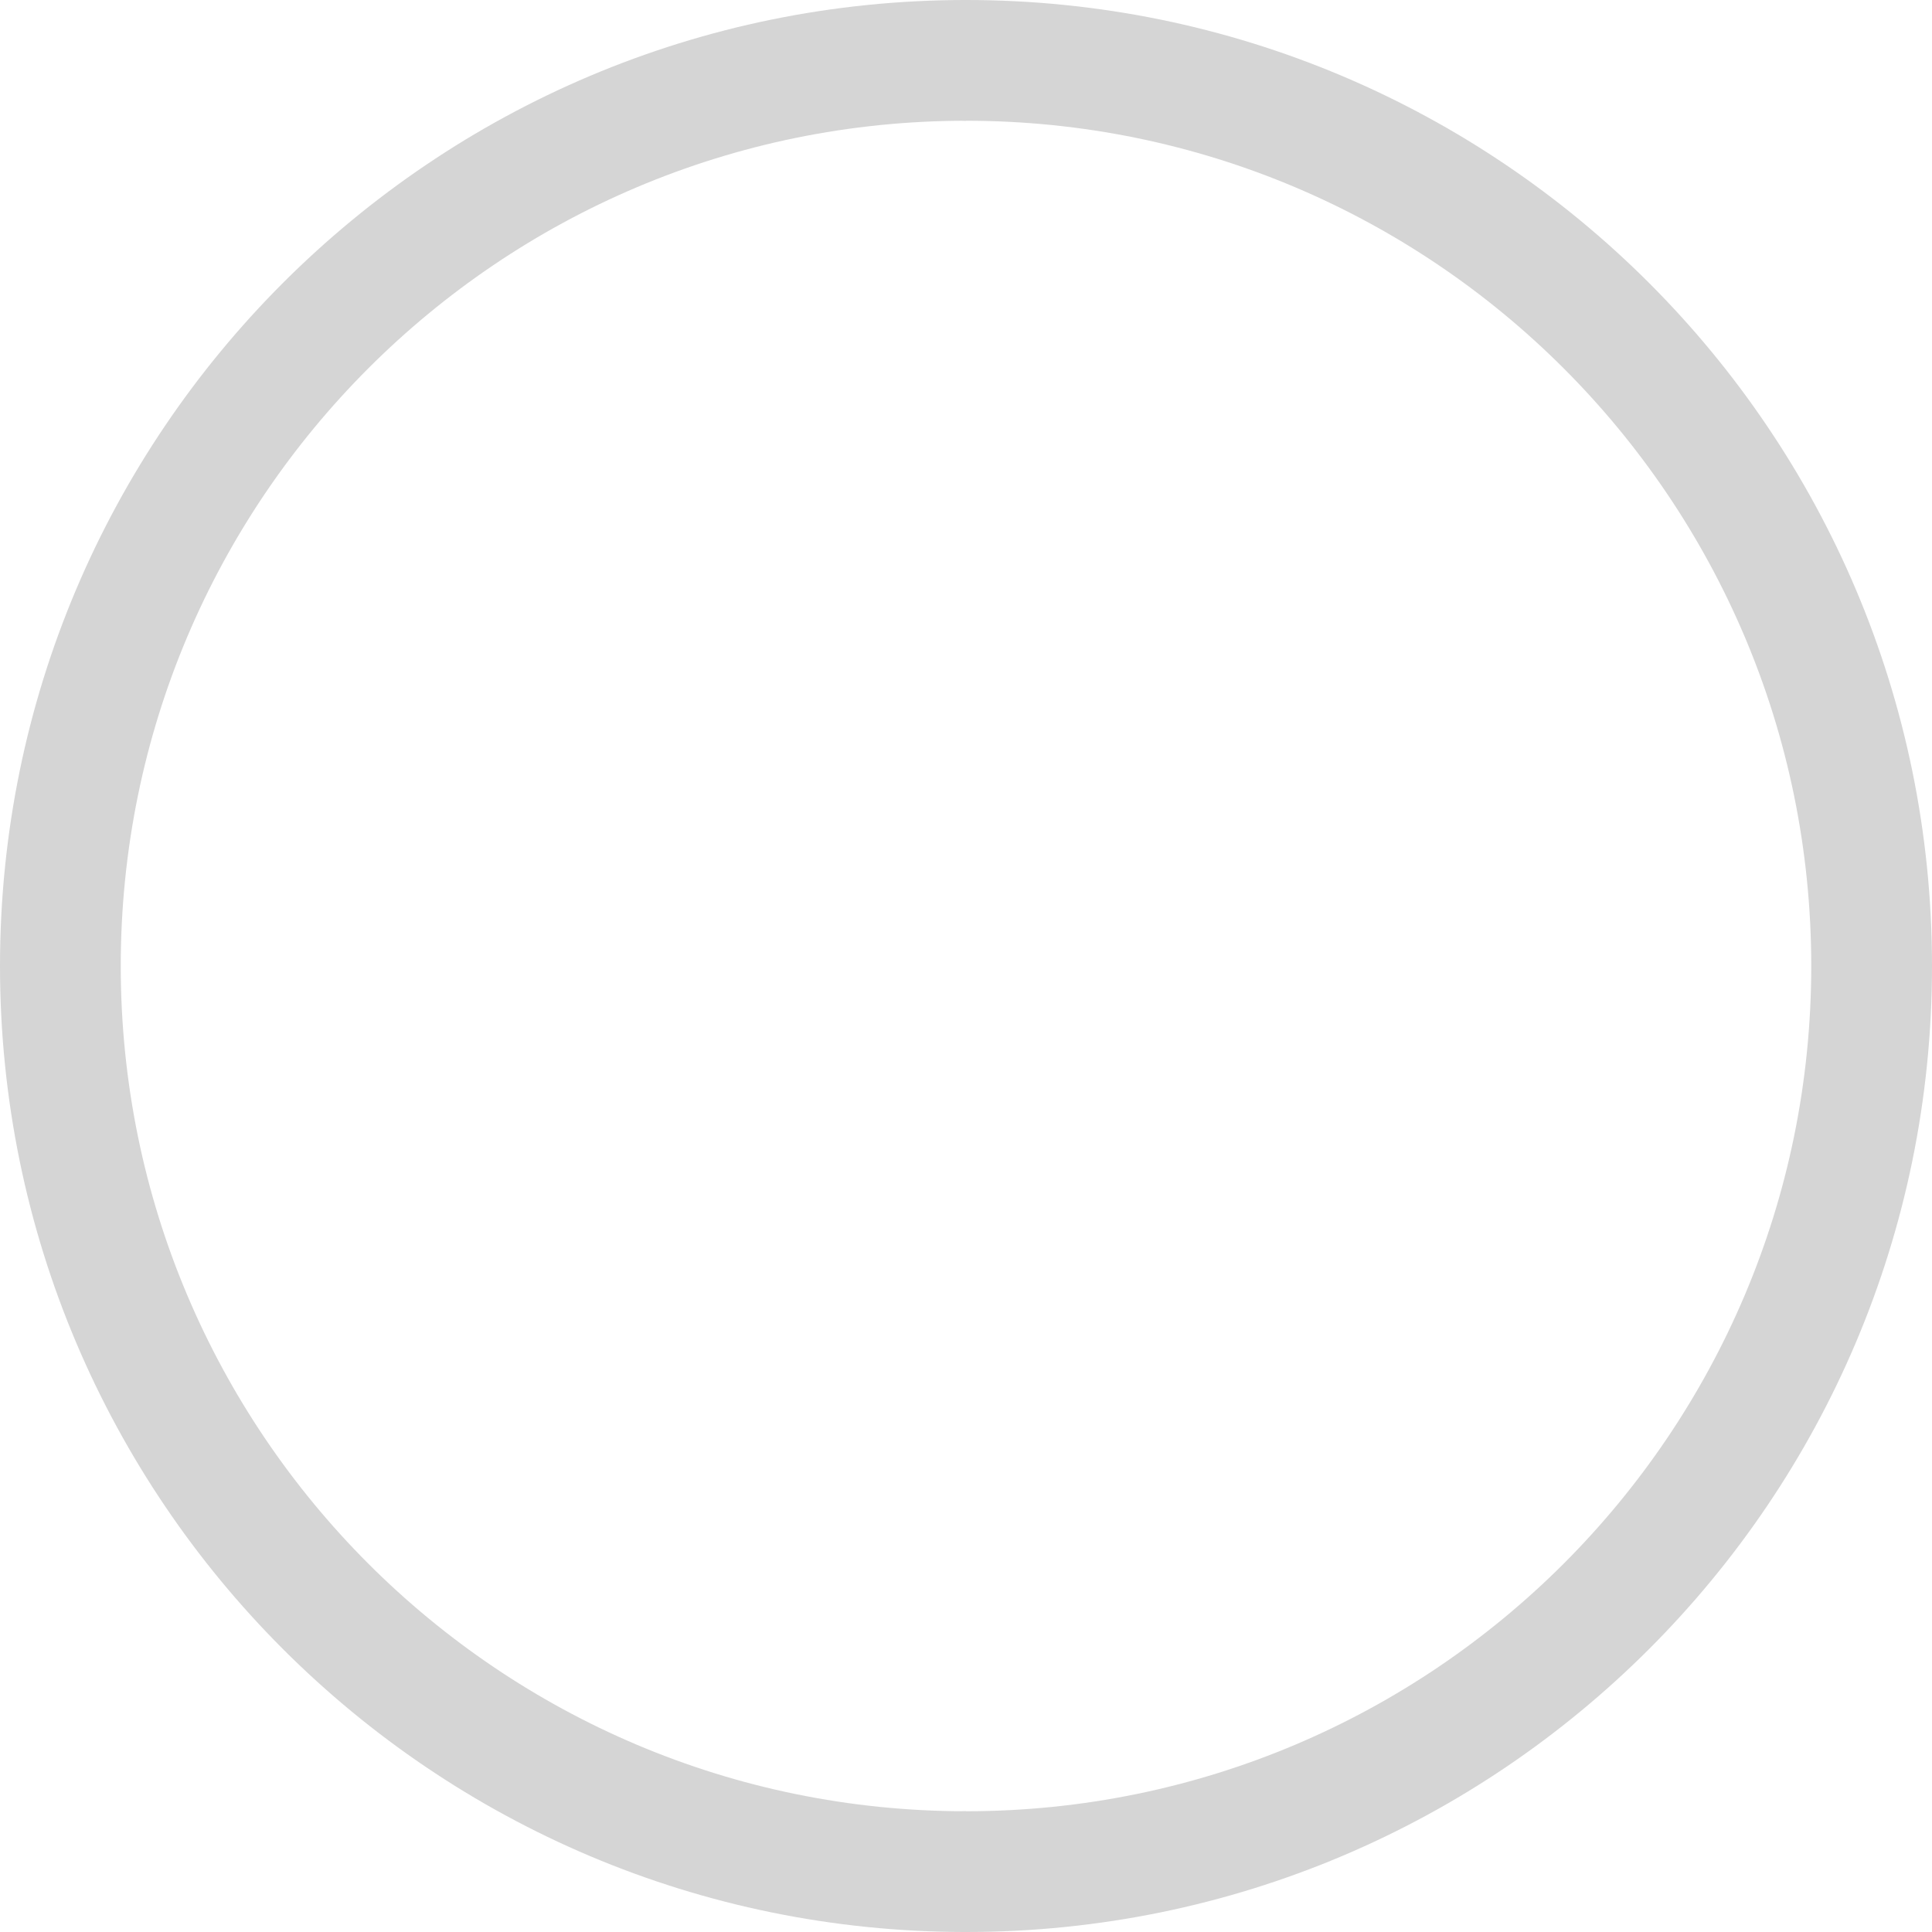
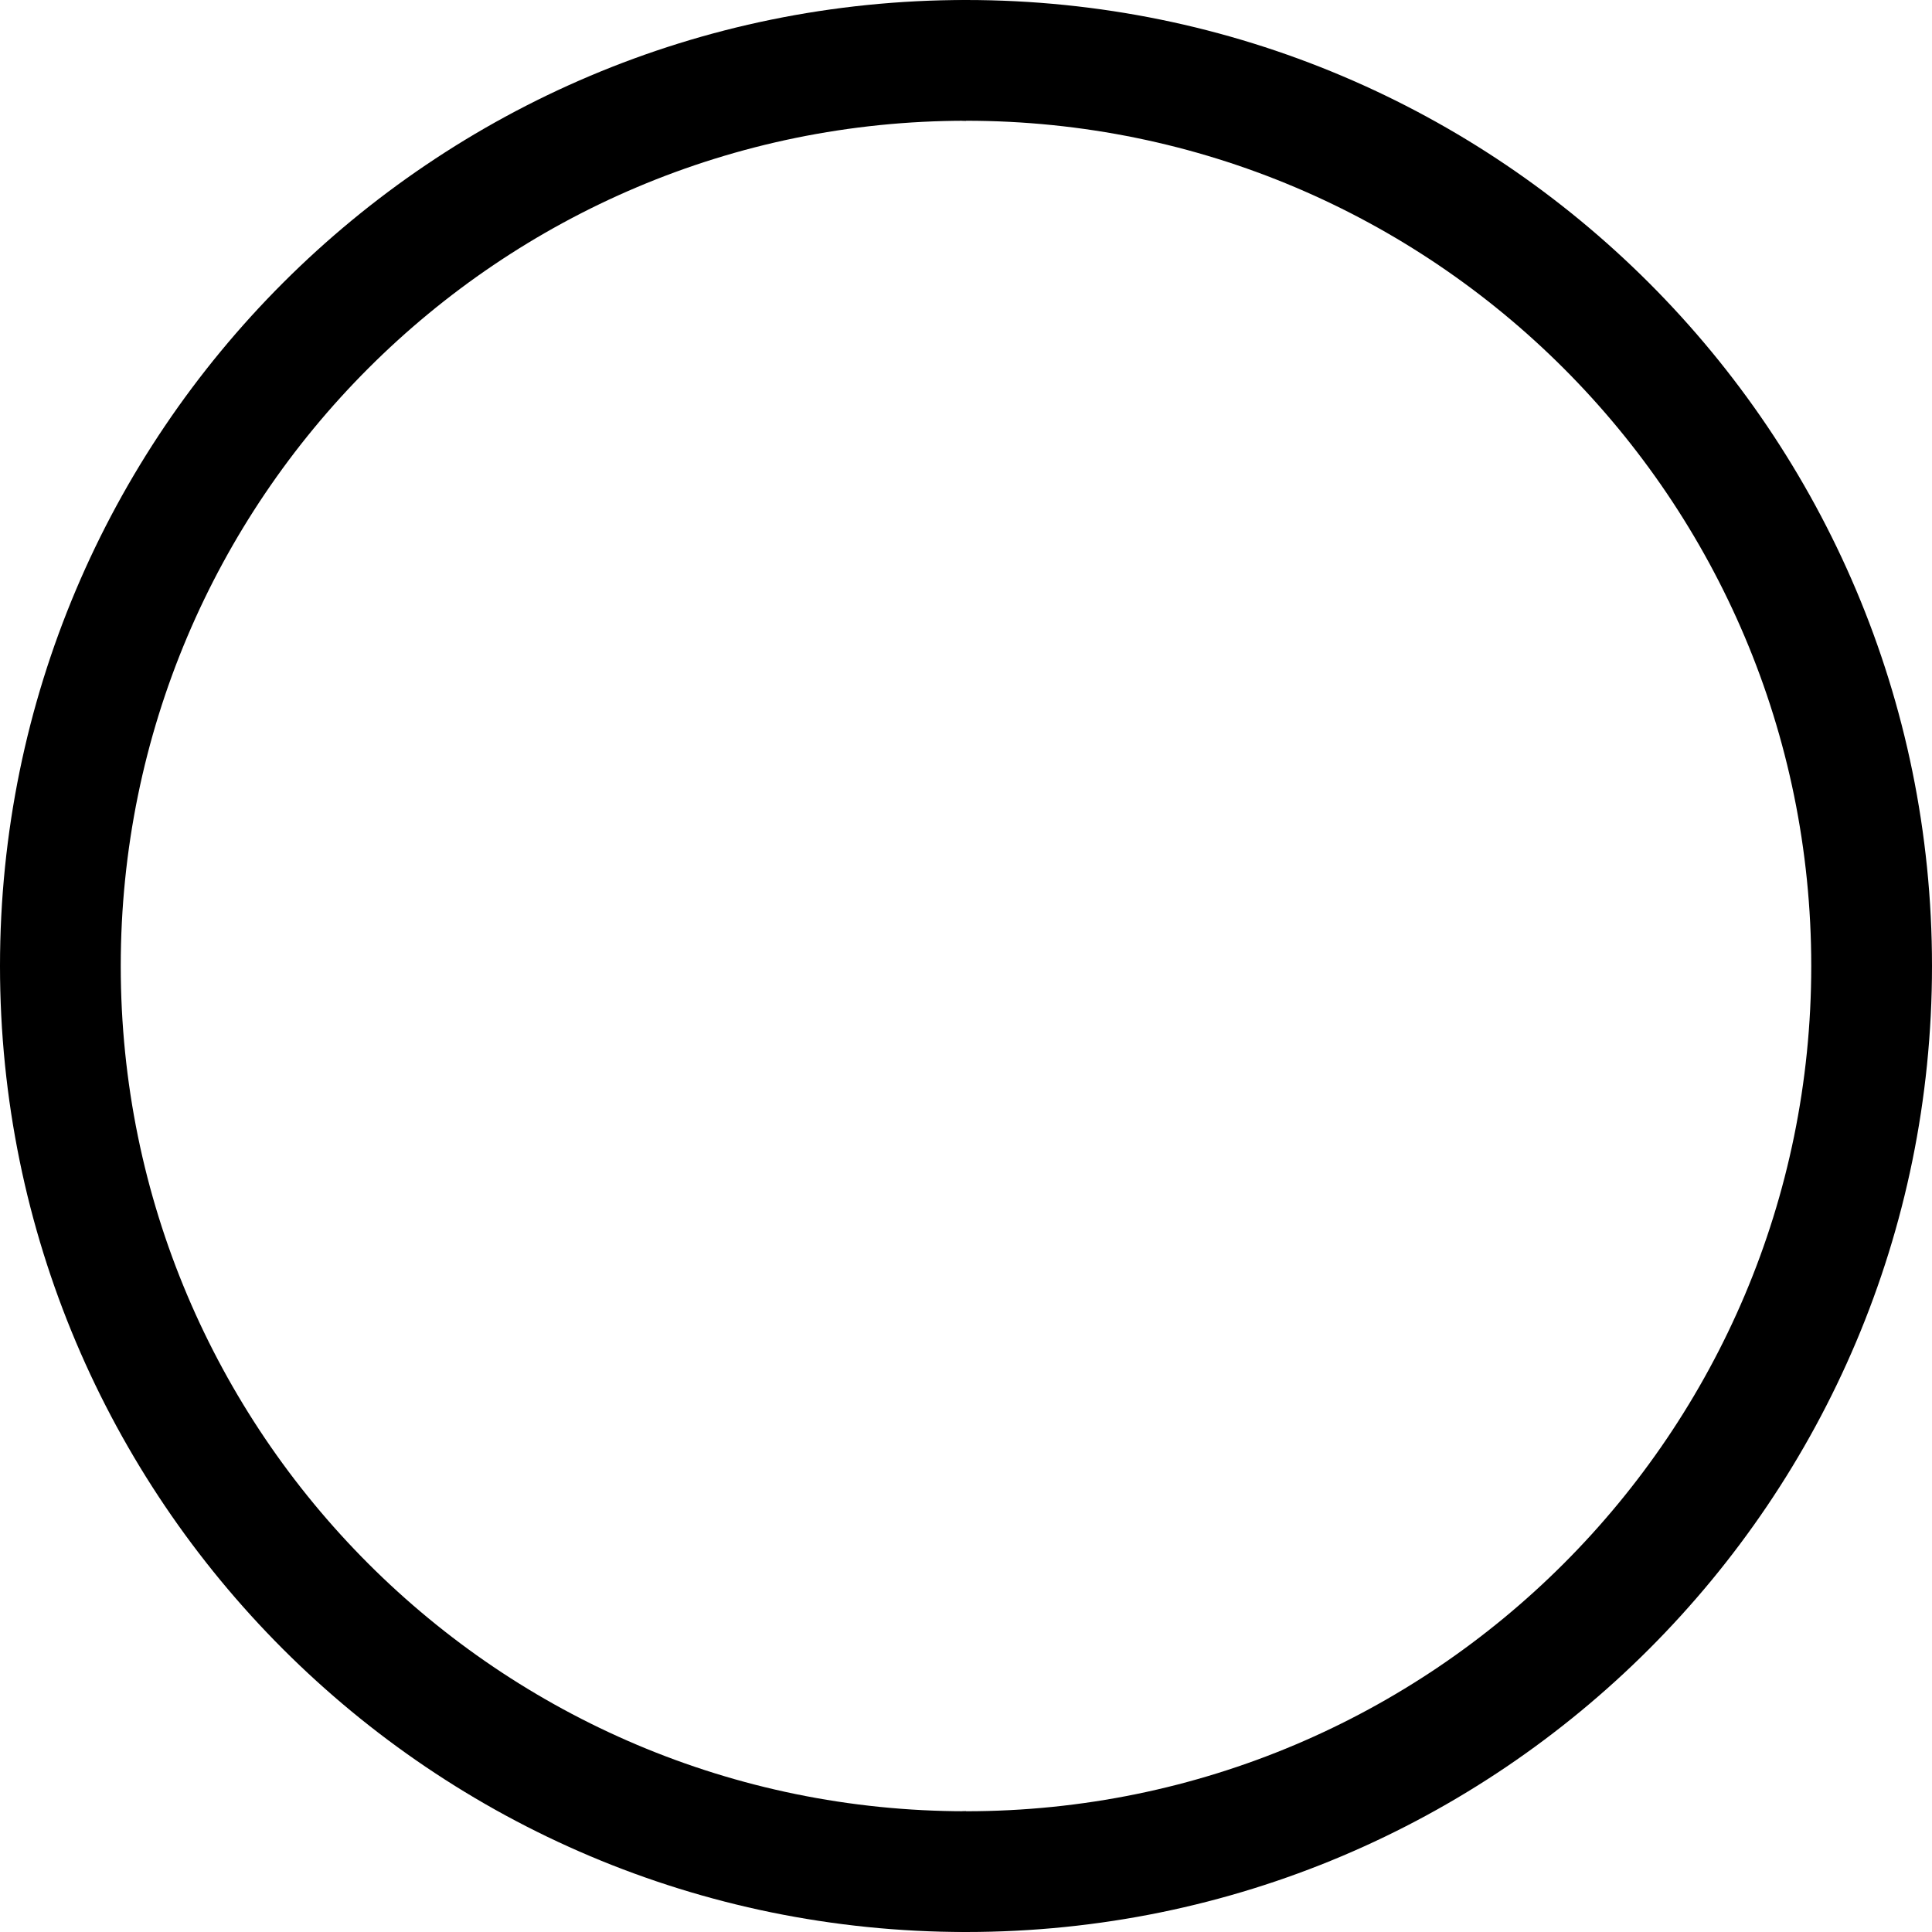
<svg xmlns="http://www.w3.org/2000/svg" width="36px" height="36px" viewBox="0 0 36 36" version="1.1">
  <g id="Page-1" stroke="none" strokeWidth="1" fill="none" fillRule="evenodd">
-     <g id="ic-end-90-120" fill="rgba(213,213,213,1)" fillRule="nonzero">
+     <g id="ic-end-90-120" fill="black" fillRule="nonzero">
      <path d="M18,36 C8.059,36 0,27.941 0,18 C0,8.059 8.059,1.13686838e-13 18,1.13686838e-13 L18,2.25 C9.302,2.25 2.25,9.302 2.25,18 C2.25,26.698 9.302,33.75 18,33.75 L18,36 Z" id="Path_4395" />
      <path d="M18,36 C17.379,36 16.875,35.496 16.875,34.875 C16.875,34.254 17.379,33.75 18,33.75 C26.698,33.75 33.75,26.698 33.75,18 C33.75,9.302 26.698,2.25 18,2.25 C17.379,2.25 16.875,1.746 16.875,1.125 C16.875,0.504 17.379,0 18,0 C27.941,0 36,8.059 36,18 C36,27.941 27.941,36 18,36 L18,36 Z" id="Path_4394" />
    </g>
  </g>
</svg>
